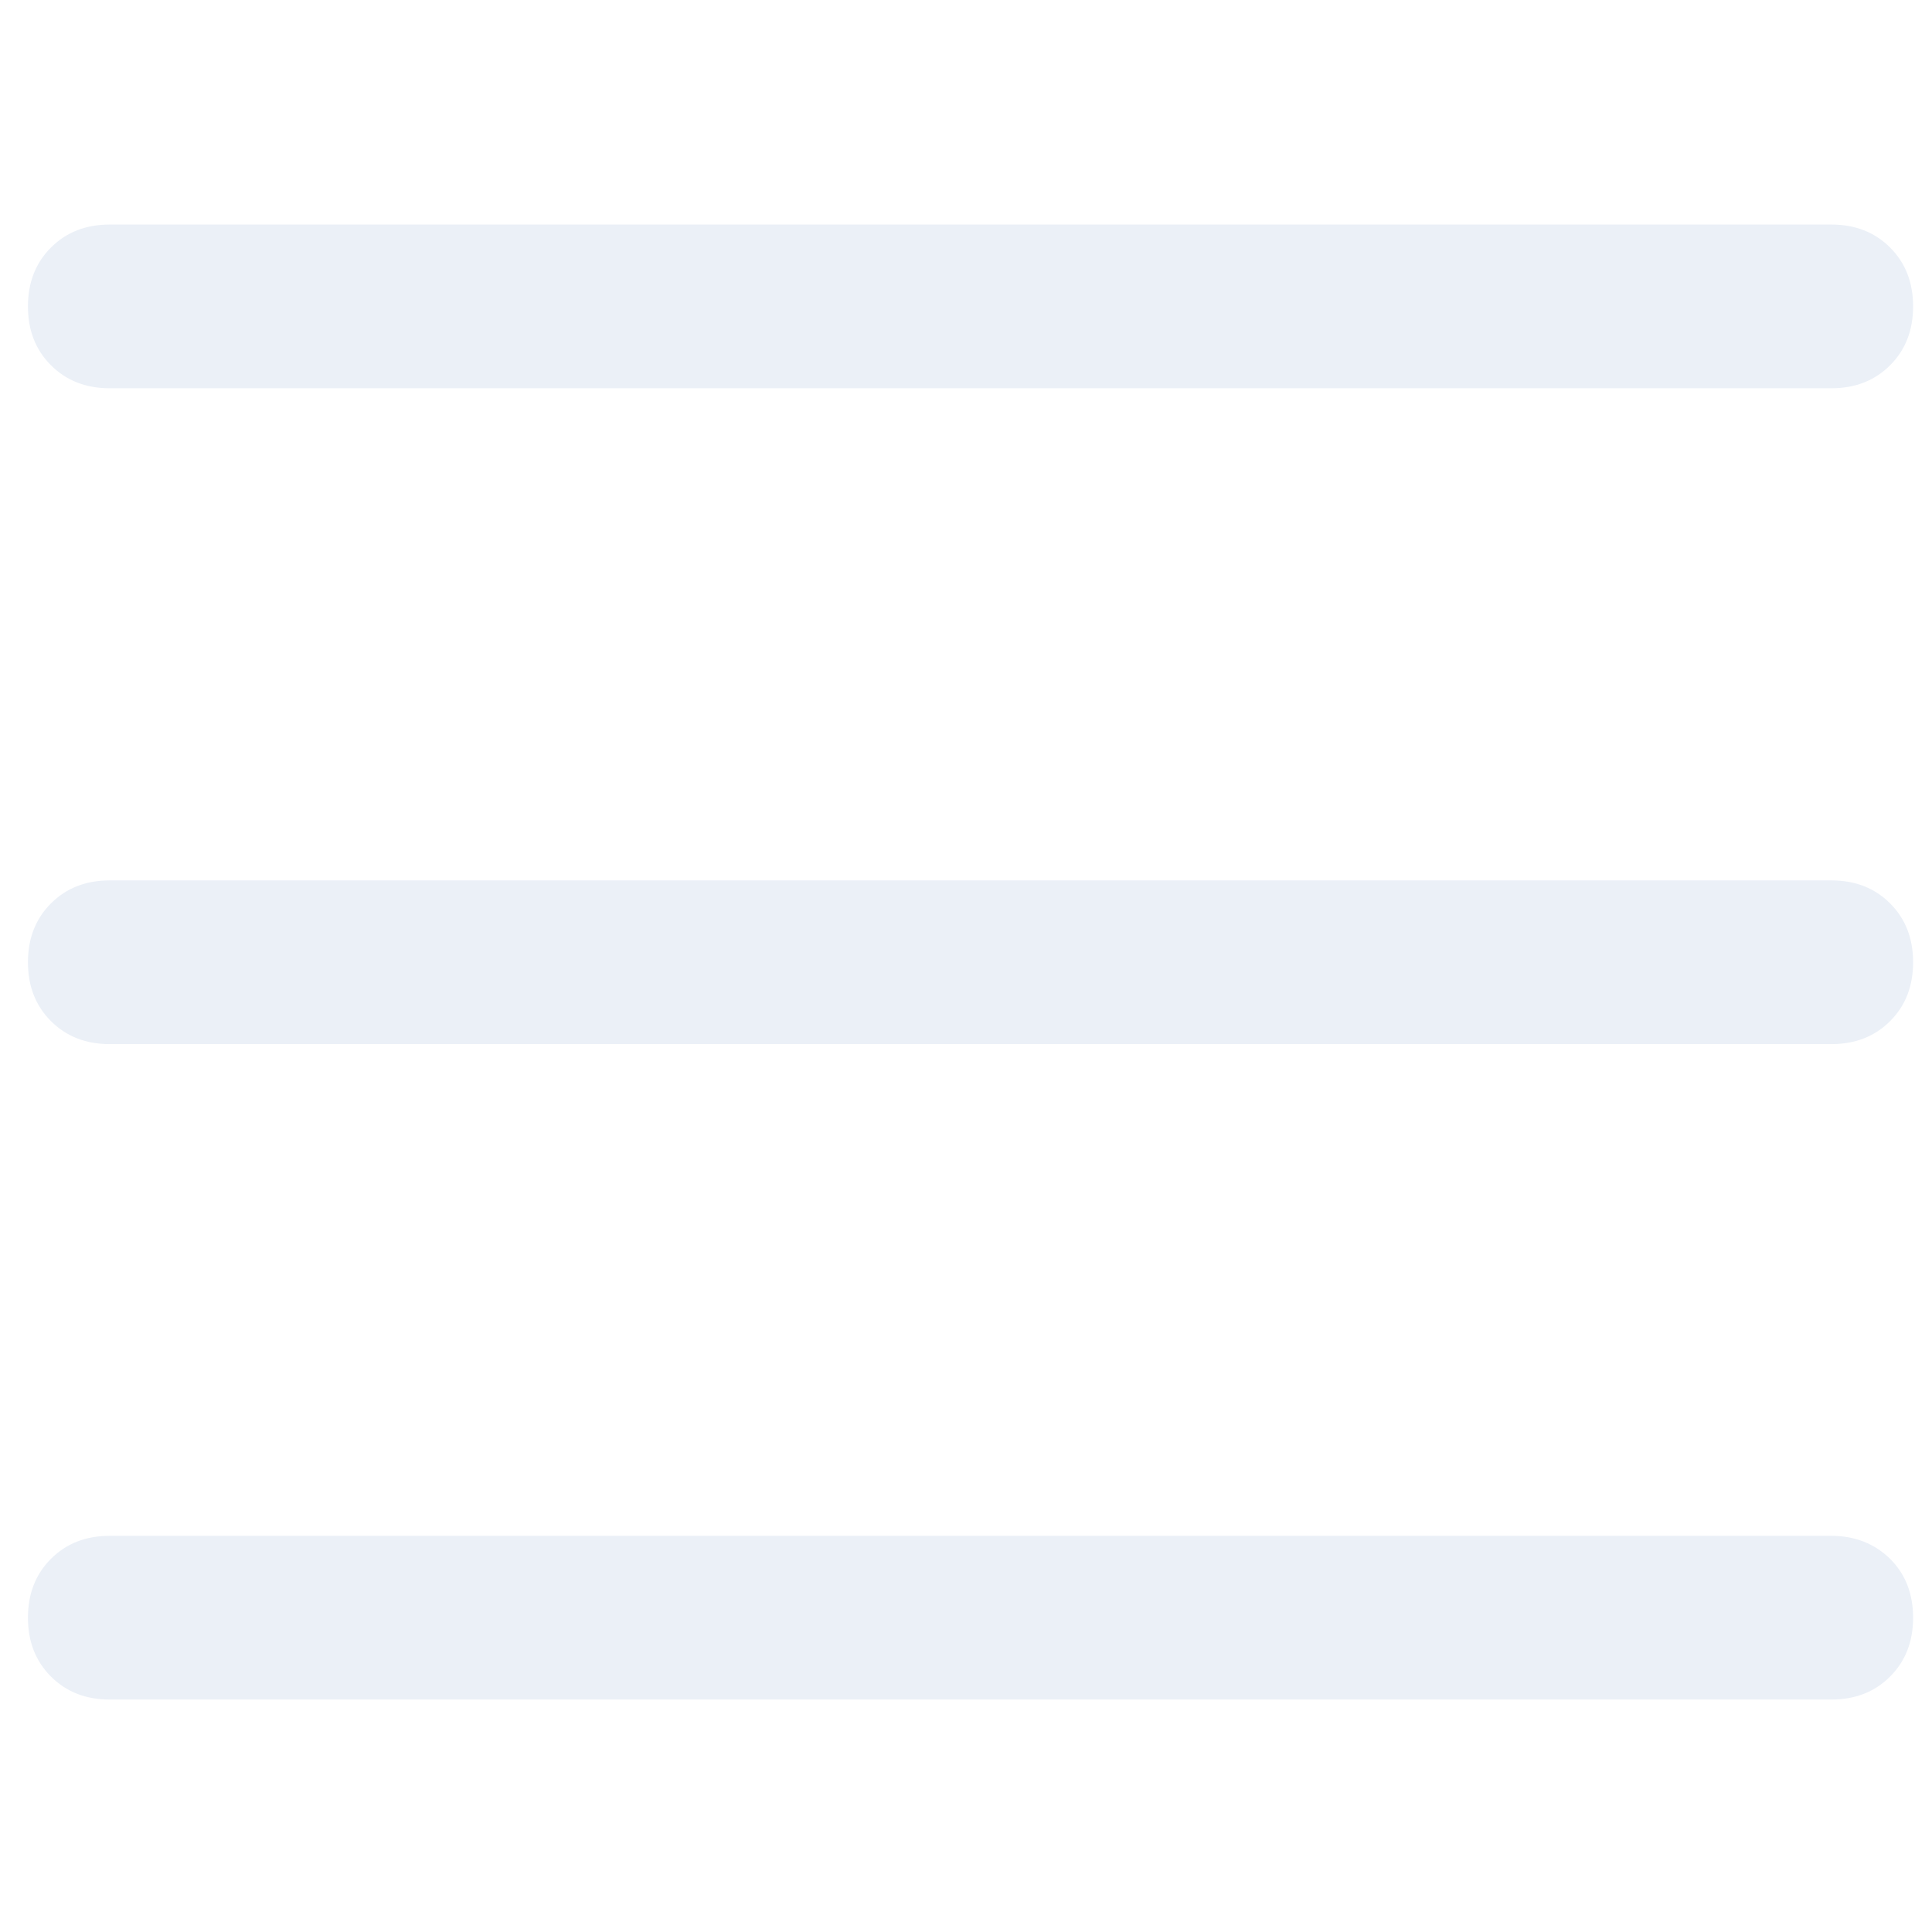
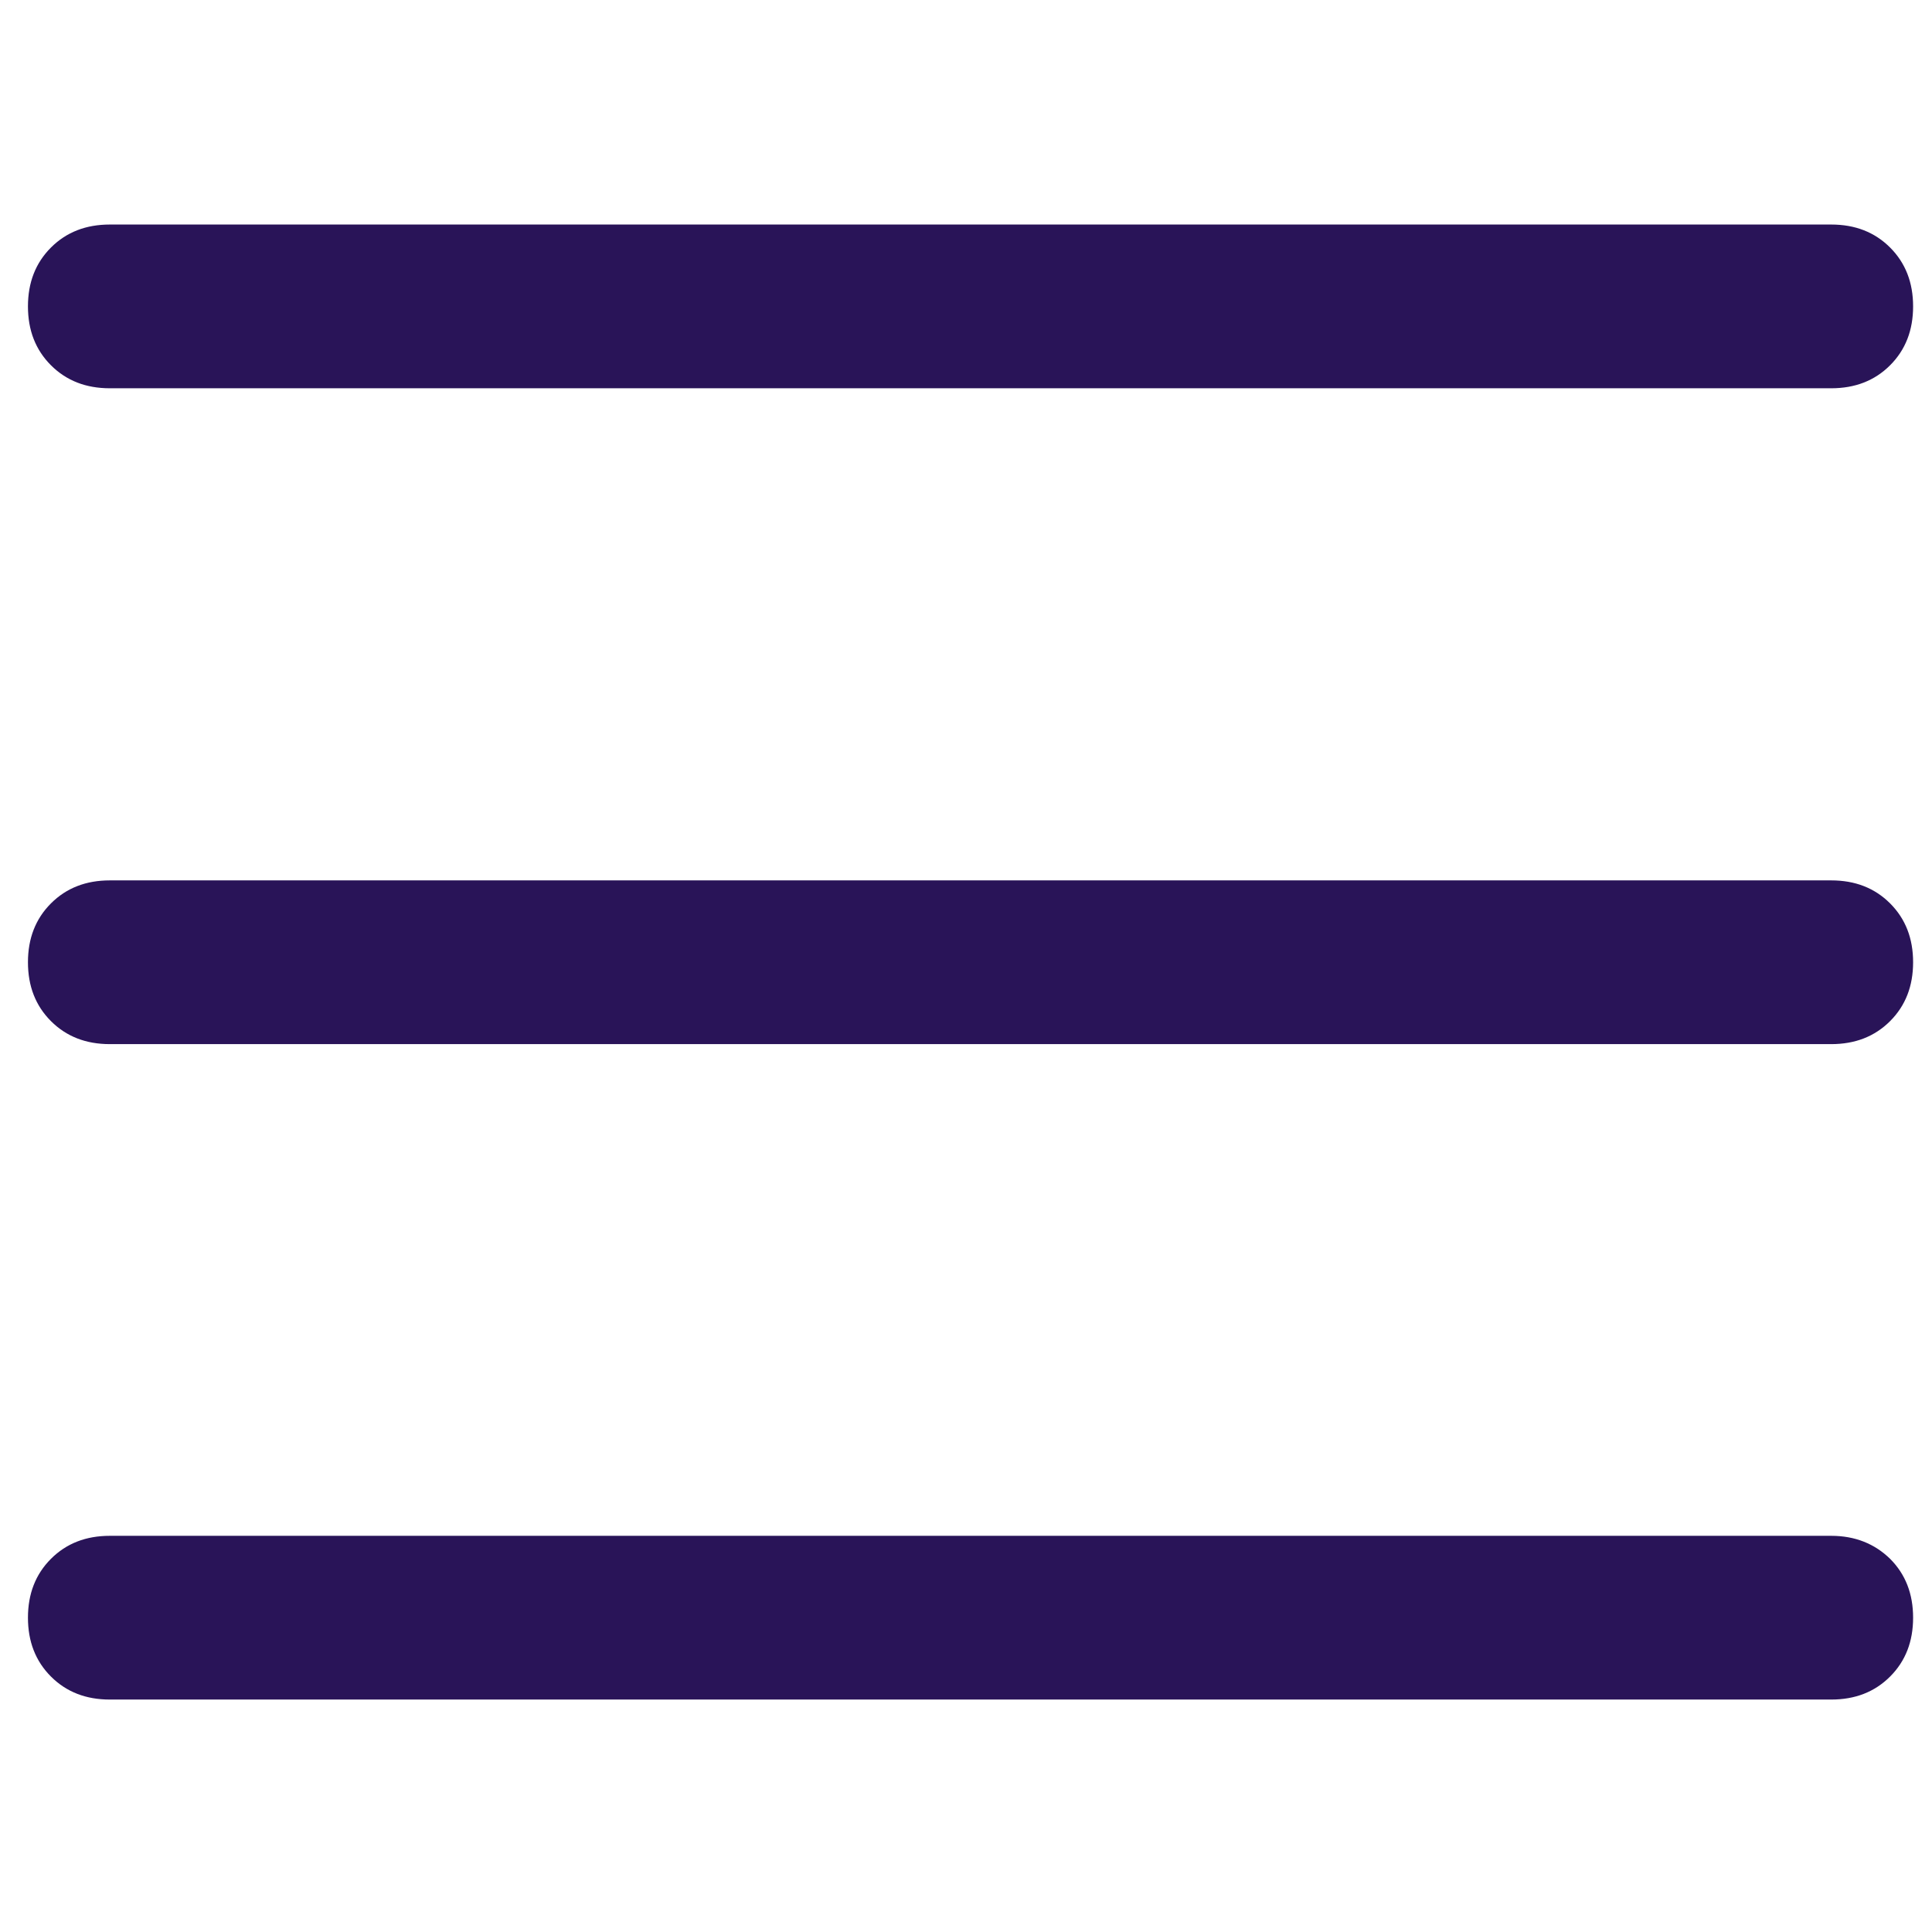
- <svg xmlns="http://www.w3.org/2000/svg" fill="#EBF0F7" width="800px" height="800px" viewBox="0 0 32 32" version="1.1">
+ <svg xmlns="http://www.w3.org/2000/svg" fill="#291458" width="800px" height="800px" viewBox="0 0 32 32" version="1.1">
  <path d="M0.844 6.050c-0.256-0.256-0.381-0.581-0.381-0.975s0.125-0.719 0.381-0.975 0.581-0.381 0.975-0.381h28.512c0.394 0 0.719 0.125 0.975 0.381s0.381 0.581 0.381 0.975-0.125 0.719-0.381 0.975-0.581 0.381-0.975 0.381h-28.512c-0.394 0-0.719-0.125-0.975-0.381zM31.306 14.963c0.256 0.256 0.381 0.581 0.381 0.975s-0.125 0.719-0.381 0.975-0.581 0.381-0.975 0.381h-28.512c-0.394 0-0.719-0.125-0.975-0.381s-0.381-0.581-0.381-0.975 0.125-0.719 0.381-0.975 0.581-0.381 0.975-0.381h28.512c0.394 0 0.719 0.125 0.975 0.381zM31.306 25.819c0.256 0.256 0.381 0.581 0.381 0.975s-0.125 0.719-0.381 0.975-0.581 0.381-0.975 0.381h-28.512c-0.394 0-0.719-0.125-0.975-0.381s-0.381-0.581-0.381-0.975 0.125-0.719 0.381-0.975 0.581-0.381 0.975-0.381h28.512c0.394 0 0.719 0.131 0.975 0.381z" />
</svg>
